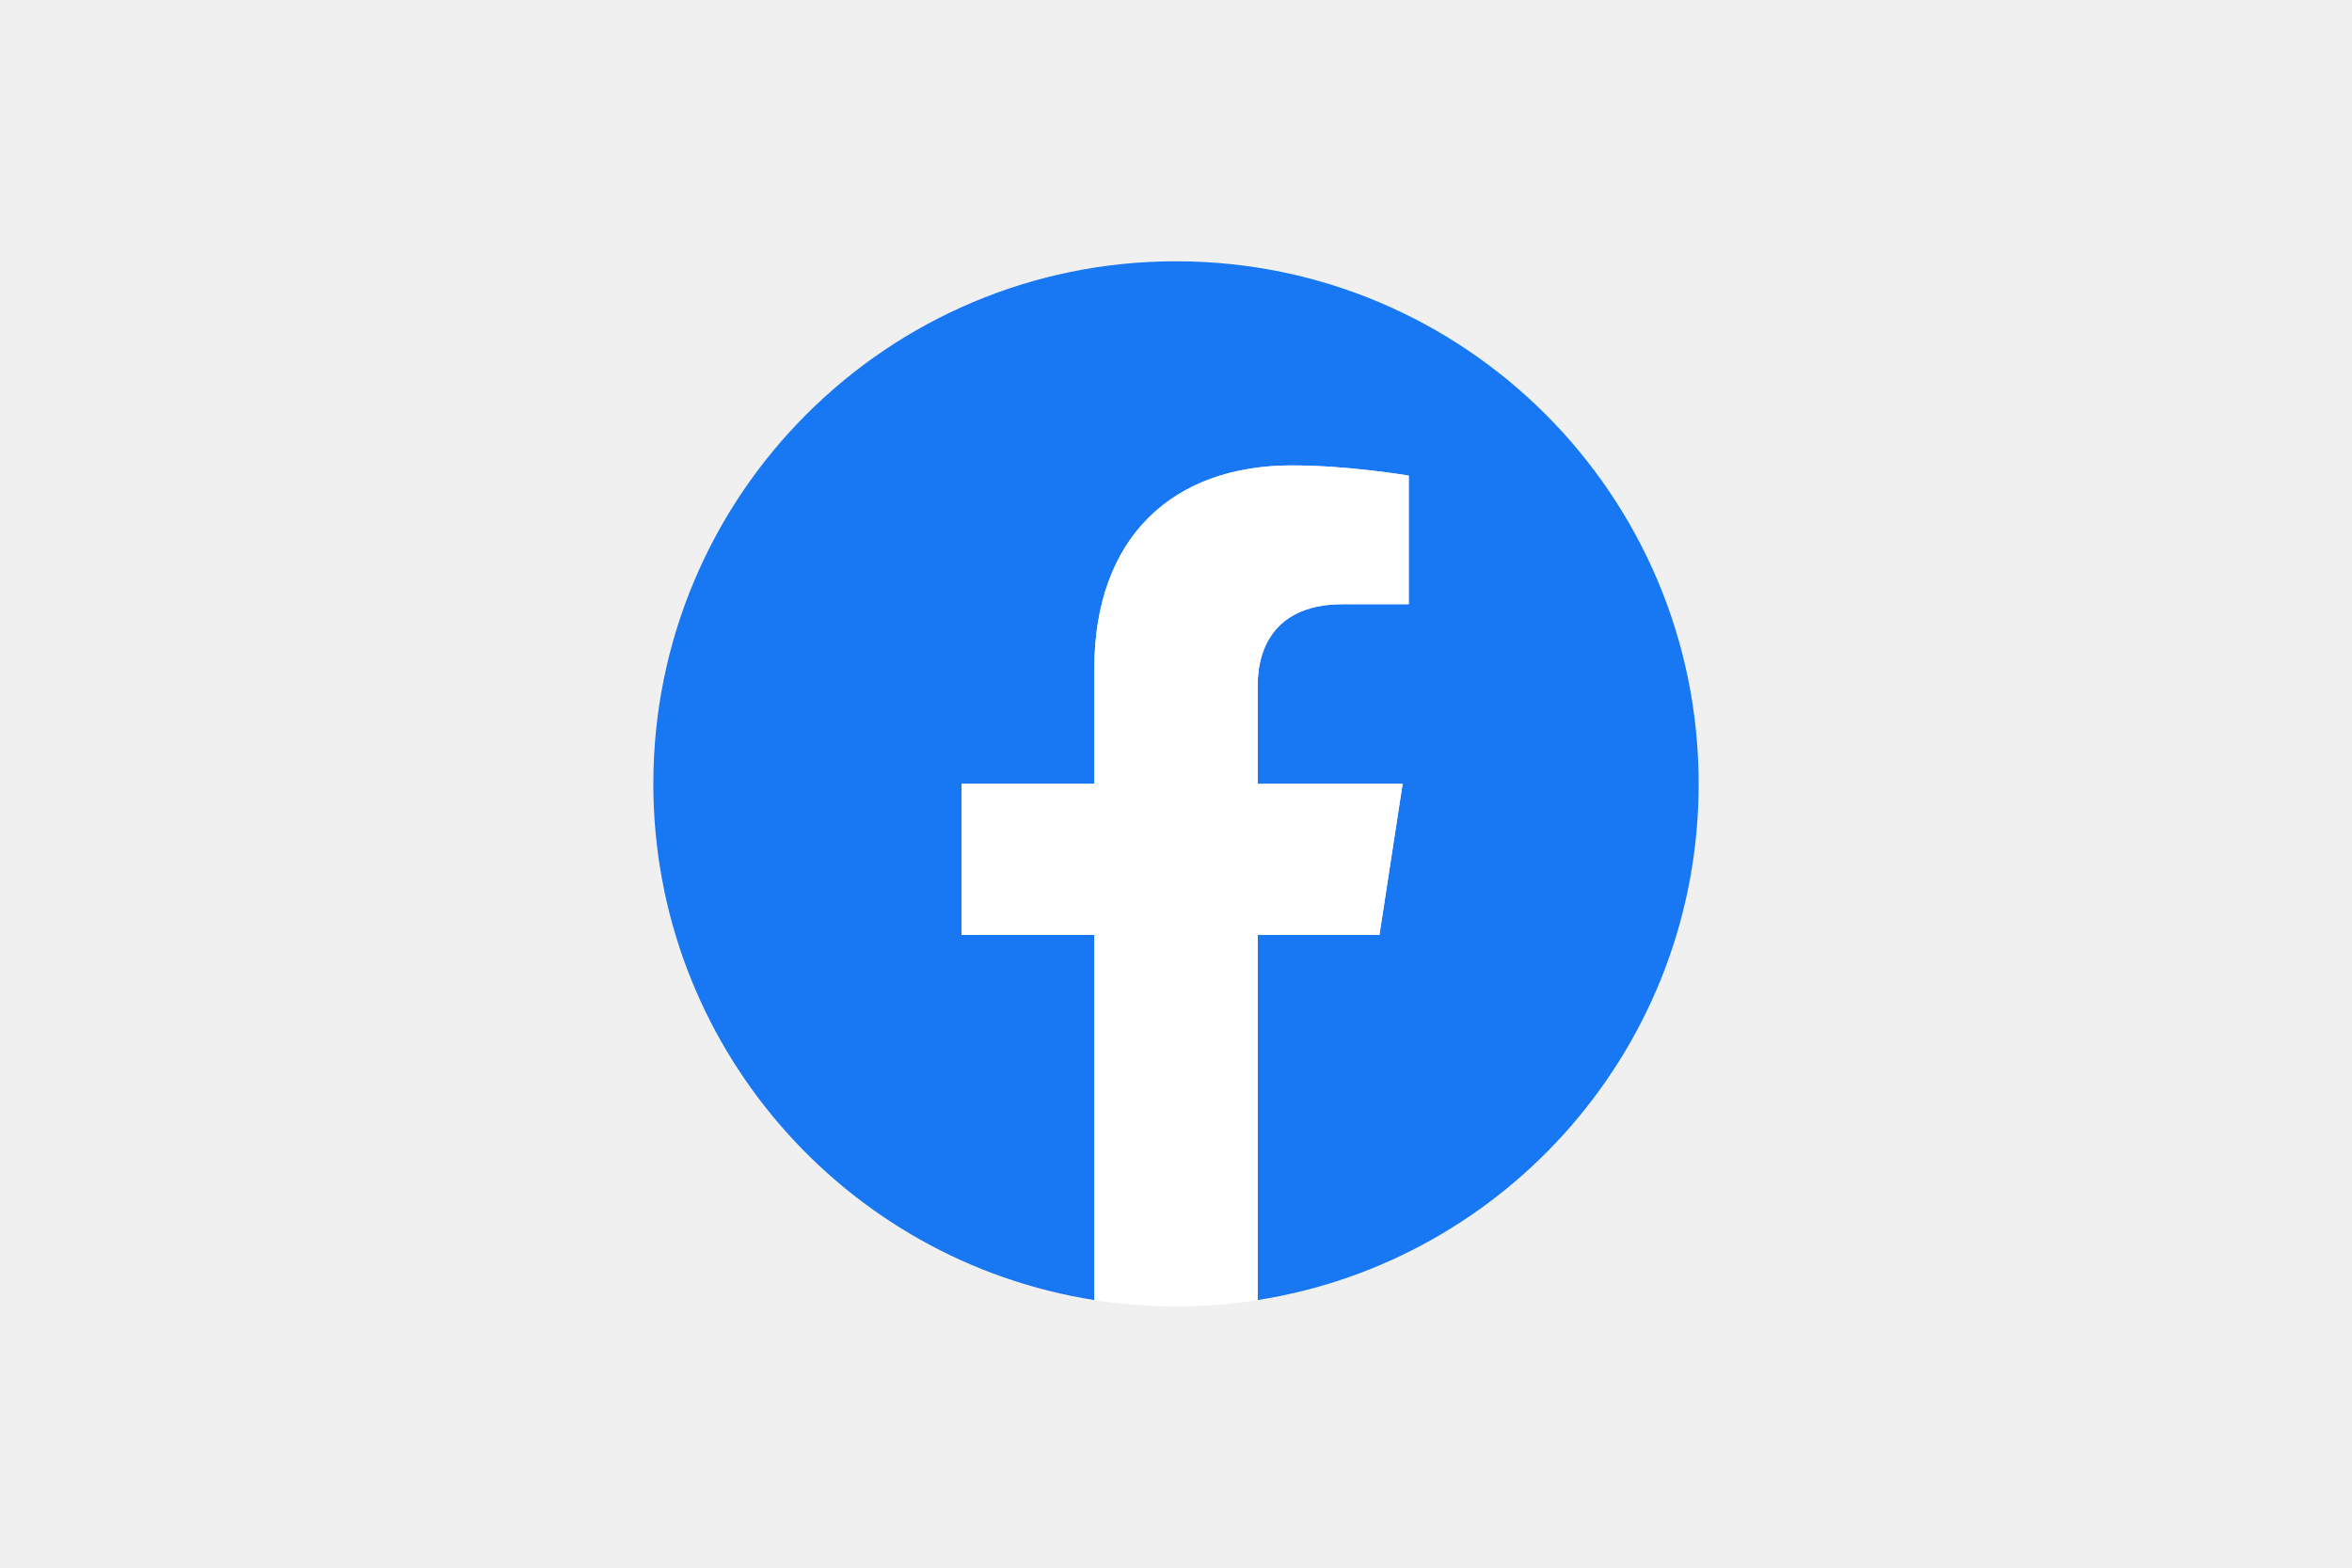
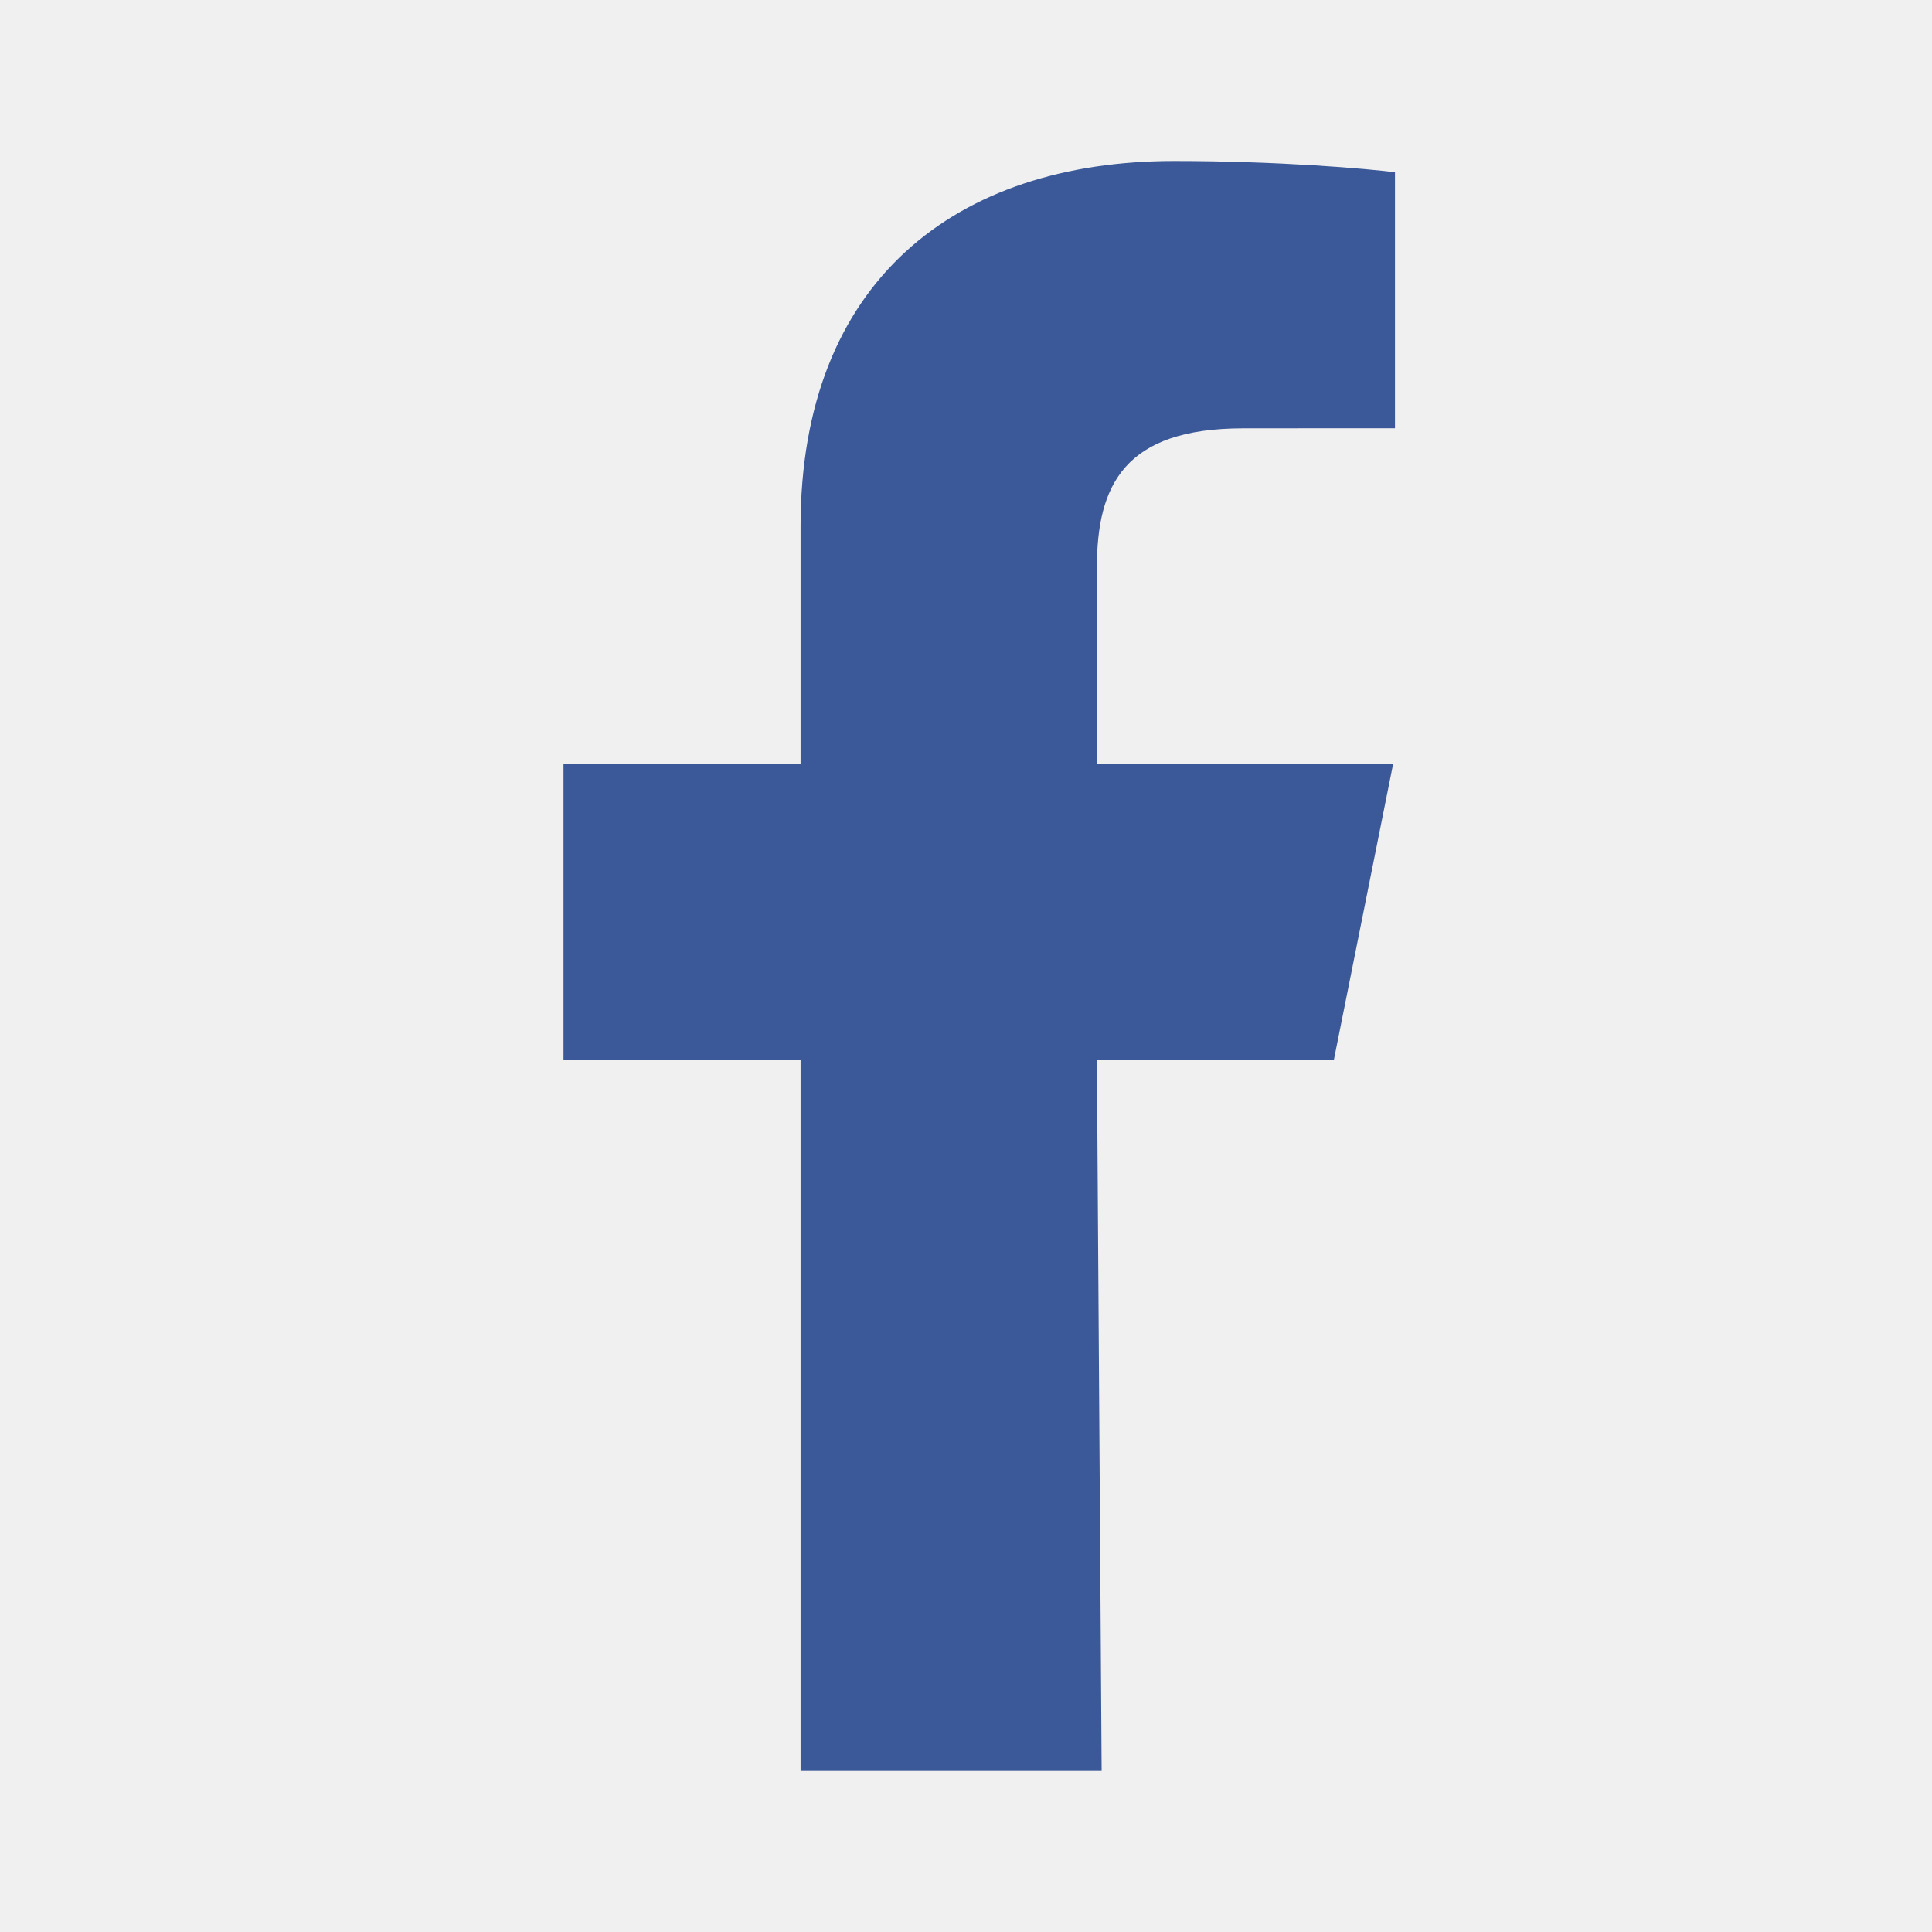
- <svg xmlns="http://www.w3.org/2000/svg" height="800" width="1200" viewBox="-204.8 -341.333 1774.933 2047.999">
-   <path d="M1365.333 682.667C1365.333 305.64 1059.693 0 682.667 0 305.64 0 0 305.64 0 682.667c0 340.738 249.641 623.16 576 674.373V880H402.667V682.667H576v-150.4c0-171.094 101.917-265.6 257.853-265.6 74.69 0 152.814 13.333 152.814 13.333v168h-86.083c-84.804 0-111.25 52.623-111.25 106.61v128.057h189.333L948.4 880H789.333v477.04c326.359-51.213 576-333.635 576-674.373" fill="#1877f2" />
-   <path d="M948.4 880l30.267-197.333H789.333V554.609C789.333 500.623 815.78 448 900.584 448h86.083V280s-78.124-13.333-152.814-13.333c-155.936 0-257.853 94.506-257.853 265.6v150.4H402.667V880H576v477.04a687.805 687.805 0 00106.667 8.293c36.288 0 71.91-2.84 106.666-8.293V880H948.4" fill="#fff" />
+ <svg xmlns="http://www.w3.org/2000/svg" width="24px" height="24px" viewBox="0 0 24 24">
+   <path fill="#3B5998" fill-rule="evenodd" d="M9.945,22 L9.945,13.166 L7,13.166 L7,9.485 L9.945,9.485 L9.945,6.54 C9.945,3.497 11.871,2 14.586,2 C15.886,2 17.003,2.097 17.329,2.14 L17.329,5.32 L15.446,5.321 C13.97,5.321 13.626,6.023 13.626,7.052 L13.626,9.485 L17.307,9.485 L16.57,13.166 L13.626,13.166 L13.685,22" />
</svg>
